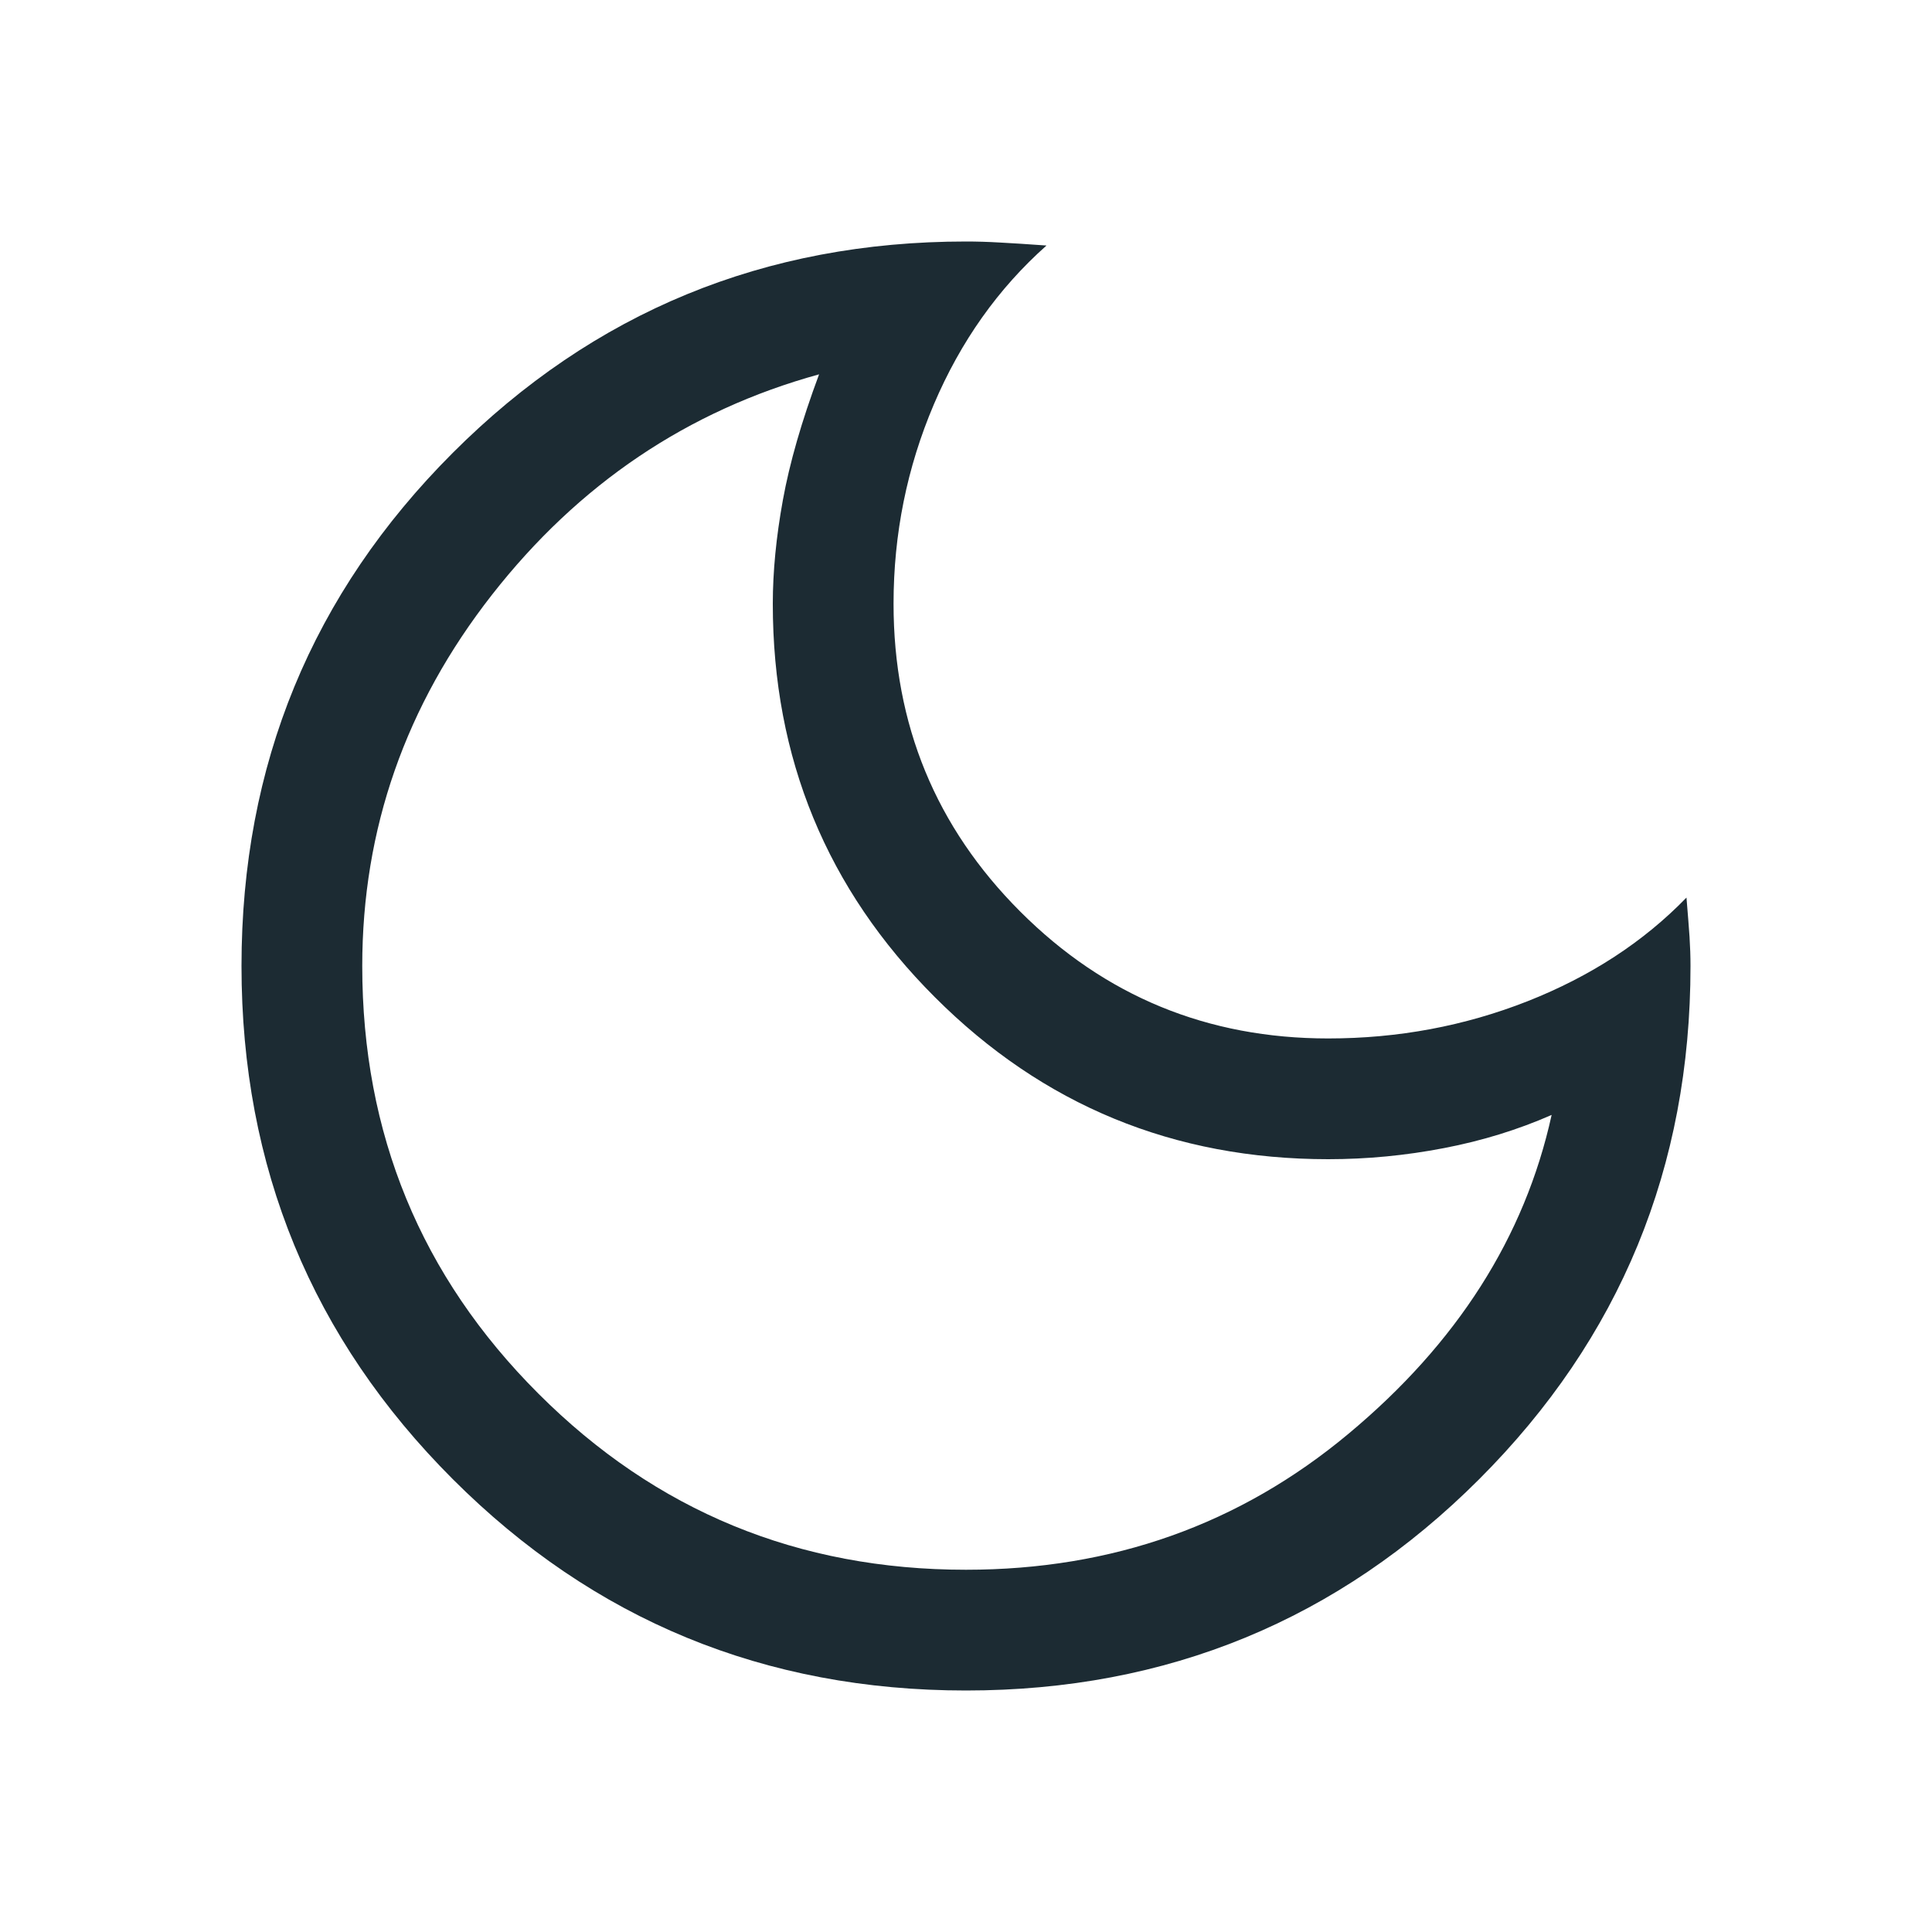
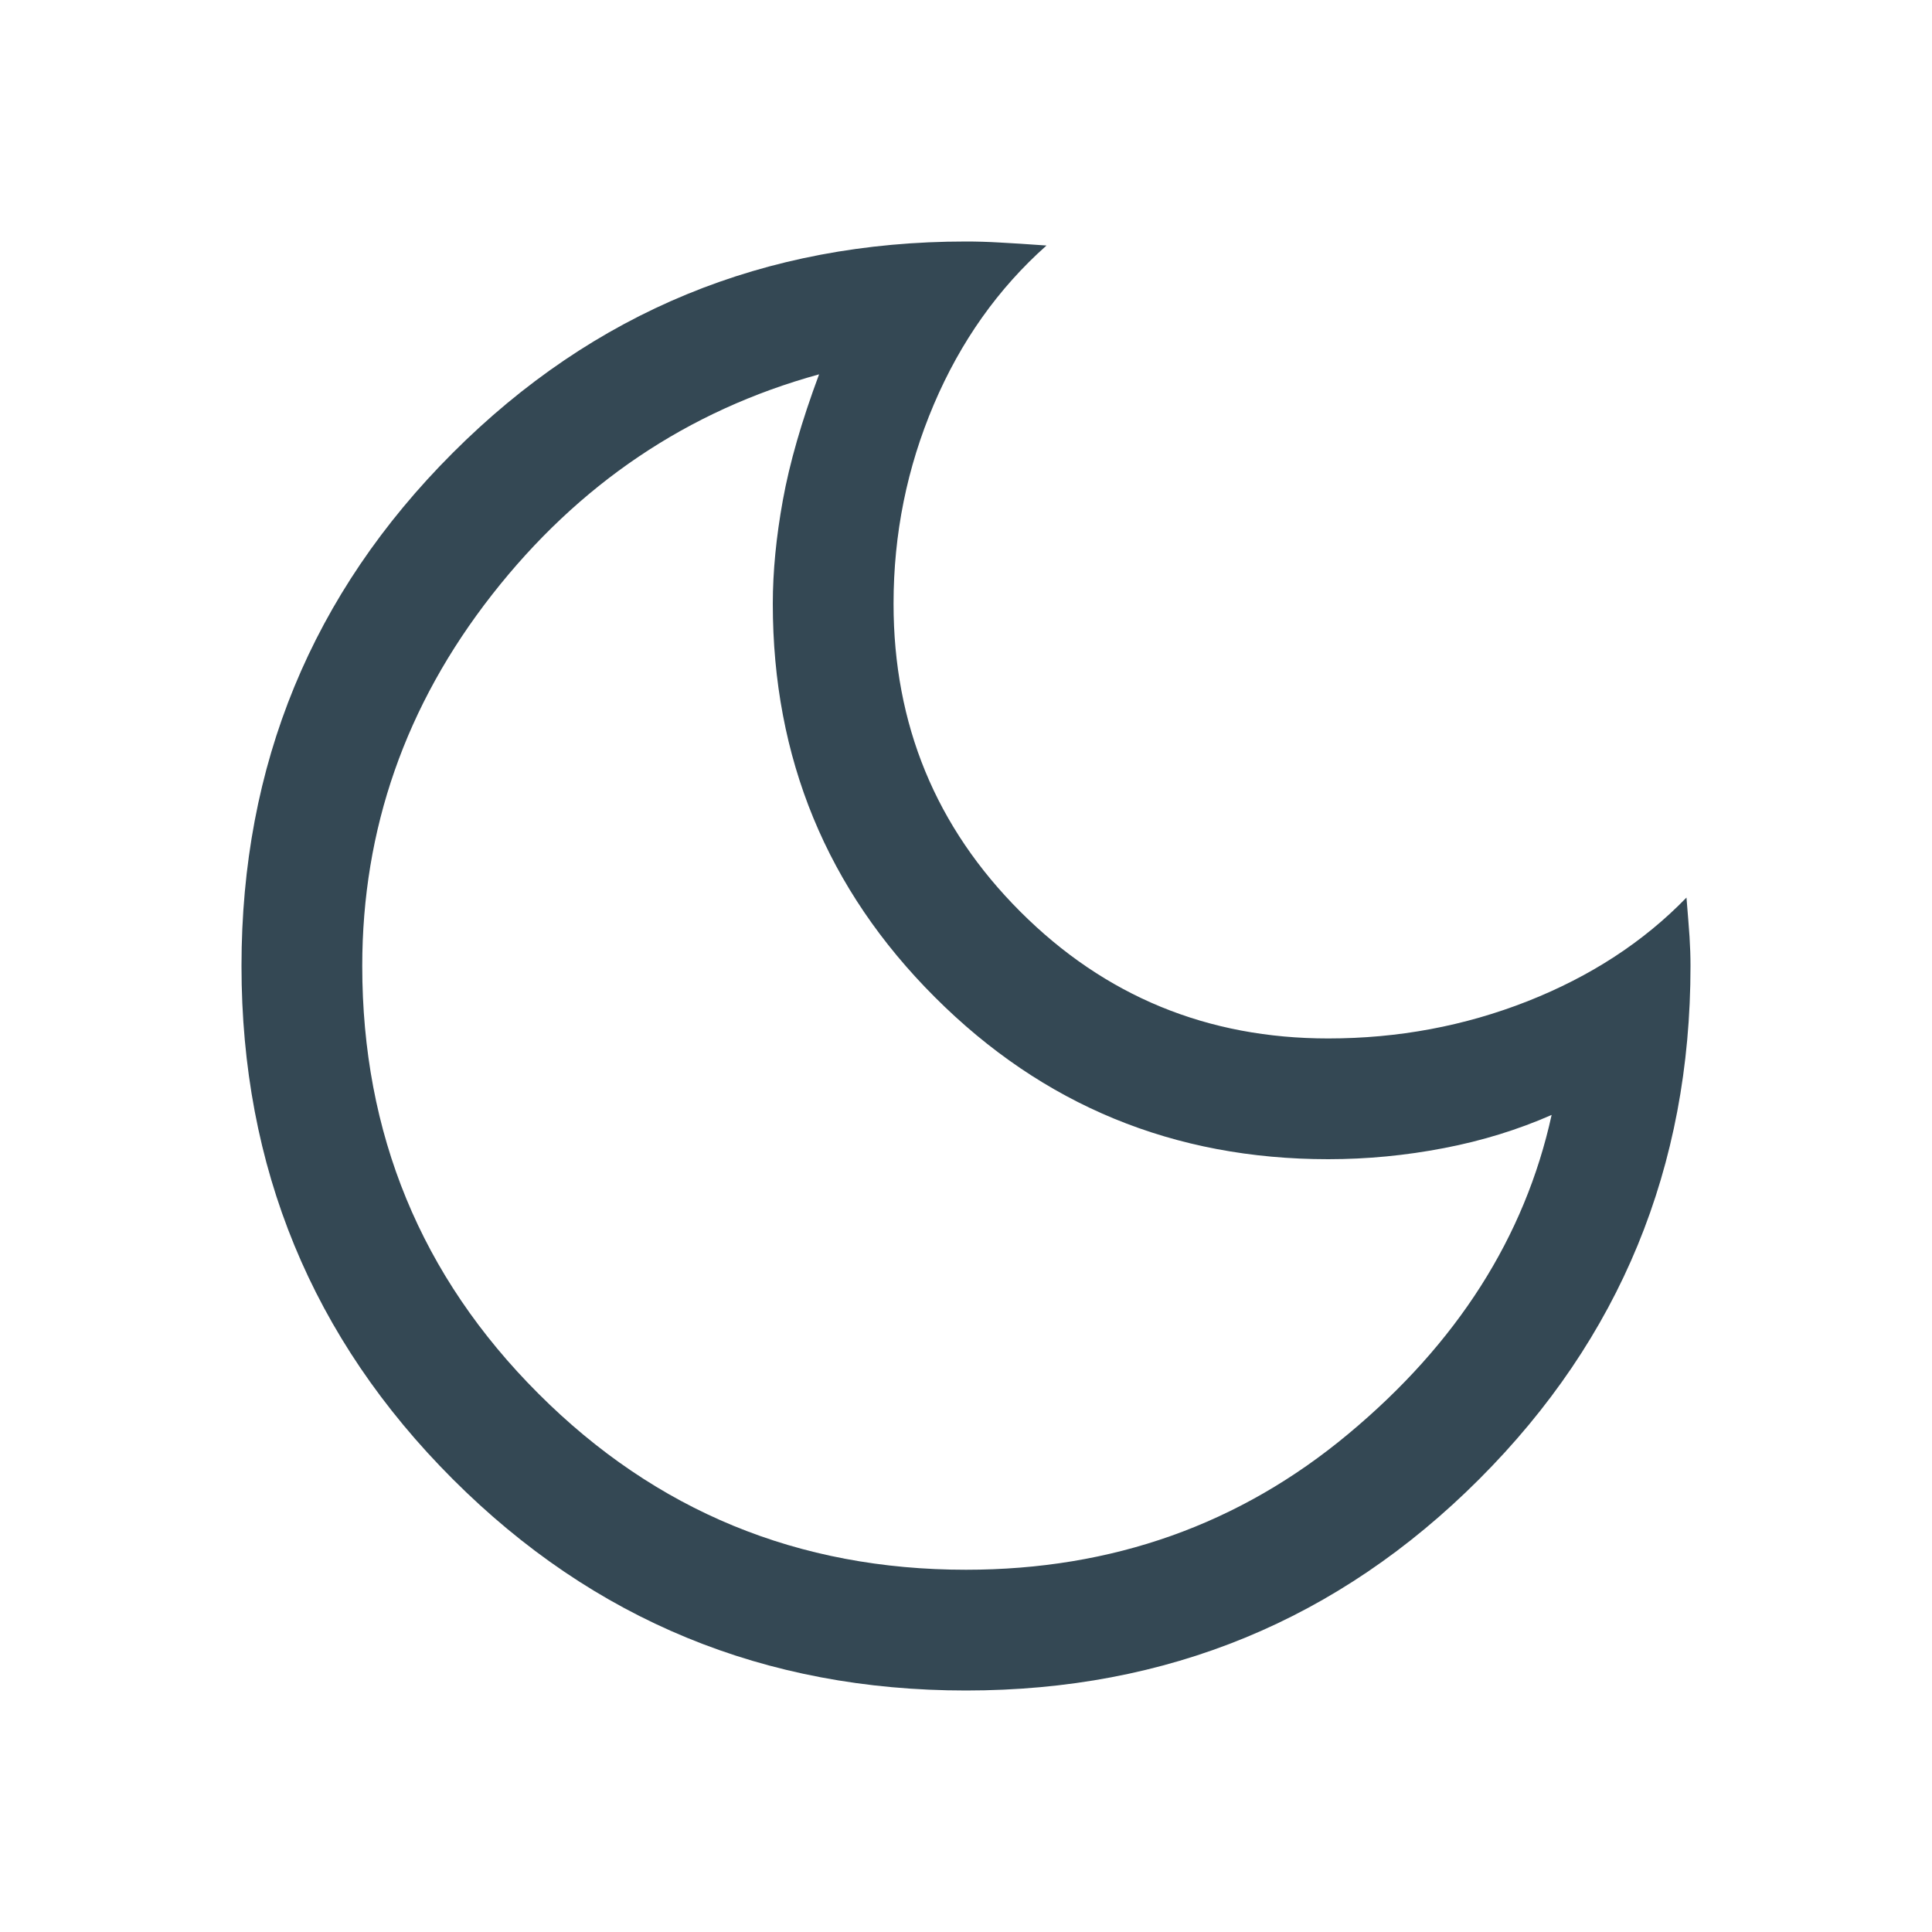
<svg xmlns="http://www.w3.org/2000/svg" width="24" height="24" viewBox="0 0 24 24" fill="none">
-   <path d="M12 21C9.5 21 7.375 20.125 5.625 18.375C3.875 16.625 3 14.5 3 12C3 9.5 3.875 7.375 5.625 5.625C7.375 3.875 9.5 3 12 3C12.133 3 12.275 3.004 12.425 3.013C12.575 3.021 12.767 3.033 13 3.05C12.4 3.583 11.933 4.242 11.6 5.025C11.267 5.808 11.1 6.633 11.1 7.5C11.1 9 11.625 10.275 12.675 11.325C13.725 12.375 15 12.9 16.5 12.9C17.367 12.9 18.192 12.746 18.975 12.438C19.758 12.129 20.417 11.7 20.95 11.15C20.967 11.35 20.979 11.512 20.988 11.637C20.996 11.762 21 11.883 21 12C21 14.5 20.125 16.625 18.375 18.375C16.625 20.125 14.5 21 12 21ZM12 19.5C13.817 19.5 15.4 18.938 16.75 17.812C18.1 16.688 18.942 15.367 19.275 13.85C18.858 14.033 18.413 14.171 17.938 14.262C17.462 14.354 16.983 14.4 16.5 14.4C14.583 14.4 12.954 13.729 11.613 12.387C10.271 11.046 9.6 9.417 9.6 7.5C9.6 7.1 9.642 6.671 9.725 6.213C9.808 5.754 9.958 5.233 10.175 4.65C8.542 5.1 7.188 6.013 6.112 7.388C5.037 8.762 4.5 10.3 4.5 12C4.5 14.083 5.229 15.854 6.688 17.312C8.146 18.771 9.917 19.5 12 19.5Z" fill="#1C2B33" />
+   <path d="M12 21C9.5 21 7.375 20.125 5.625 18.375C3.875 16.625 3 14.5 3 12C3 9.5 3.875 7.375 5.625 5.625C7.375 3.875 9.5 3 12 3C12.133 3 12.275 3.004 12.425 3.013C12.575 3.021 12.767 3.033 13 3.05C12.4 3.583 11.933 4.242 11.6 5.025C11.267 5.808 11.1 6.633 11.1 7.5C11.1 9 11.625 10.275 12.675 11.325C13.725 12.375 15 12.9 16.5 12.9C17.367 12.9 18.192 12.746 18.975 12.438C19.758 12.129 20.417 11.7 20.95 11.15C20.967 11.35 20.979 11.512 20.988 11.637C20.996 11.762 21 11.883 21 12C21 14.5 20.125 16.625 18.375 18.375C16.625 20.125 14.5 21 12 21ZM12 19.5C13.817 19.5 15.4 18.938 16.75 17.812C18.1 16.688 18.942 15.367 19.275 13.85C18.858 14.033 18.413 14.171 17.938 14.262C17.462 14.354 16.983 14.4 16.5 14.4C14.583 14.4 12.954 13.729 11.613 12.387C10.271 11.046 9.6 9.417 9.6 7.5C9.6 7.1 9.642 6.671 9.725 6.213C9.808 5.754 9.958 5.233 10.175 4.65C8.542 5.1 7.188 6.013 6.112 7.388C5.037 8.762 4.5 10.3 4.5 12C4.5 14.083 5.229 15.854 6.688 17.312C8.146 18.771 9.917 19.5 12 19.5Z" fill="#344854" />
</svg>
